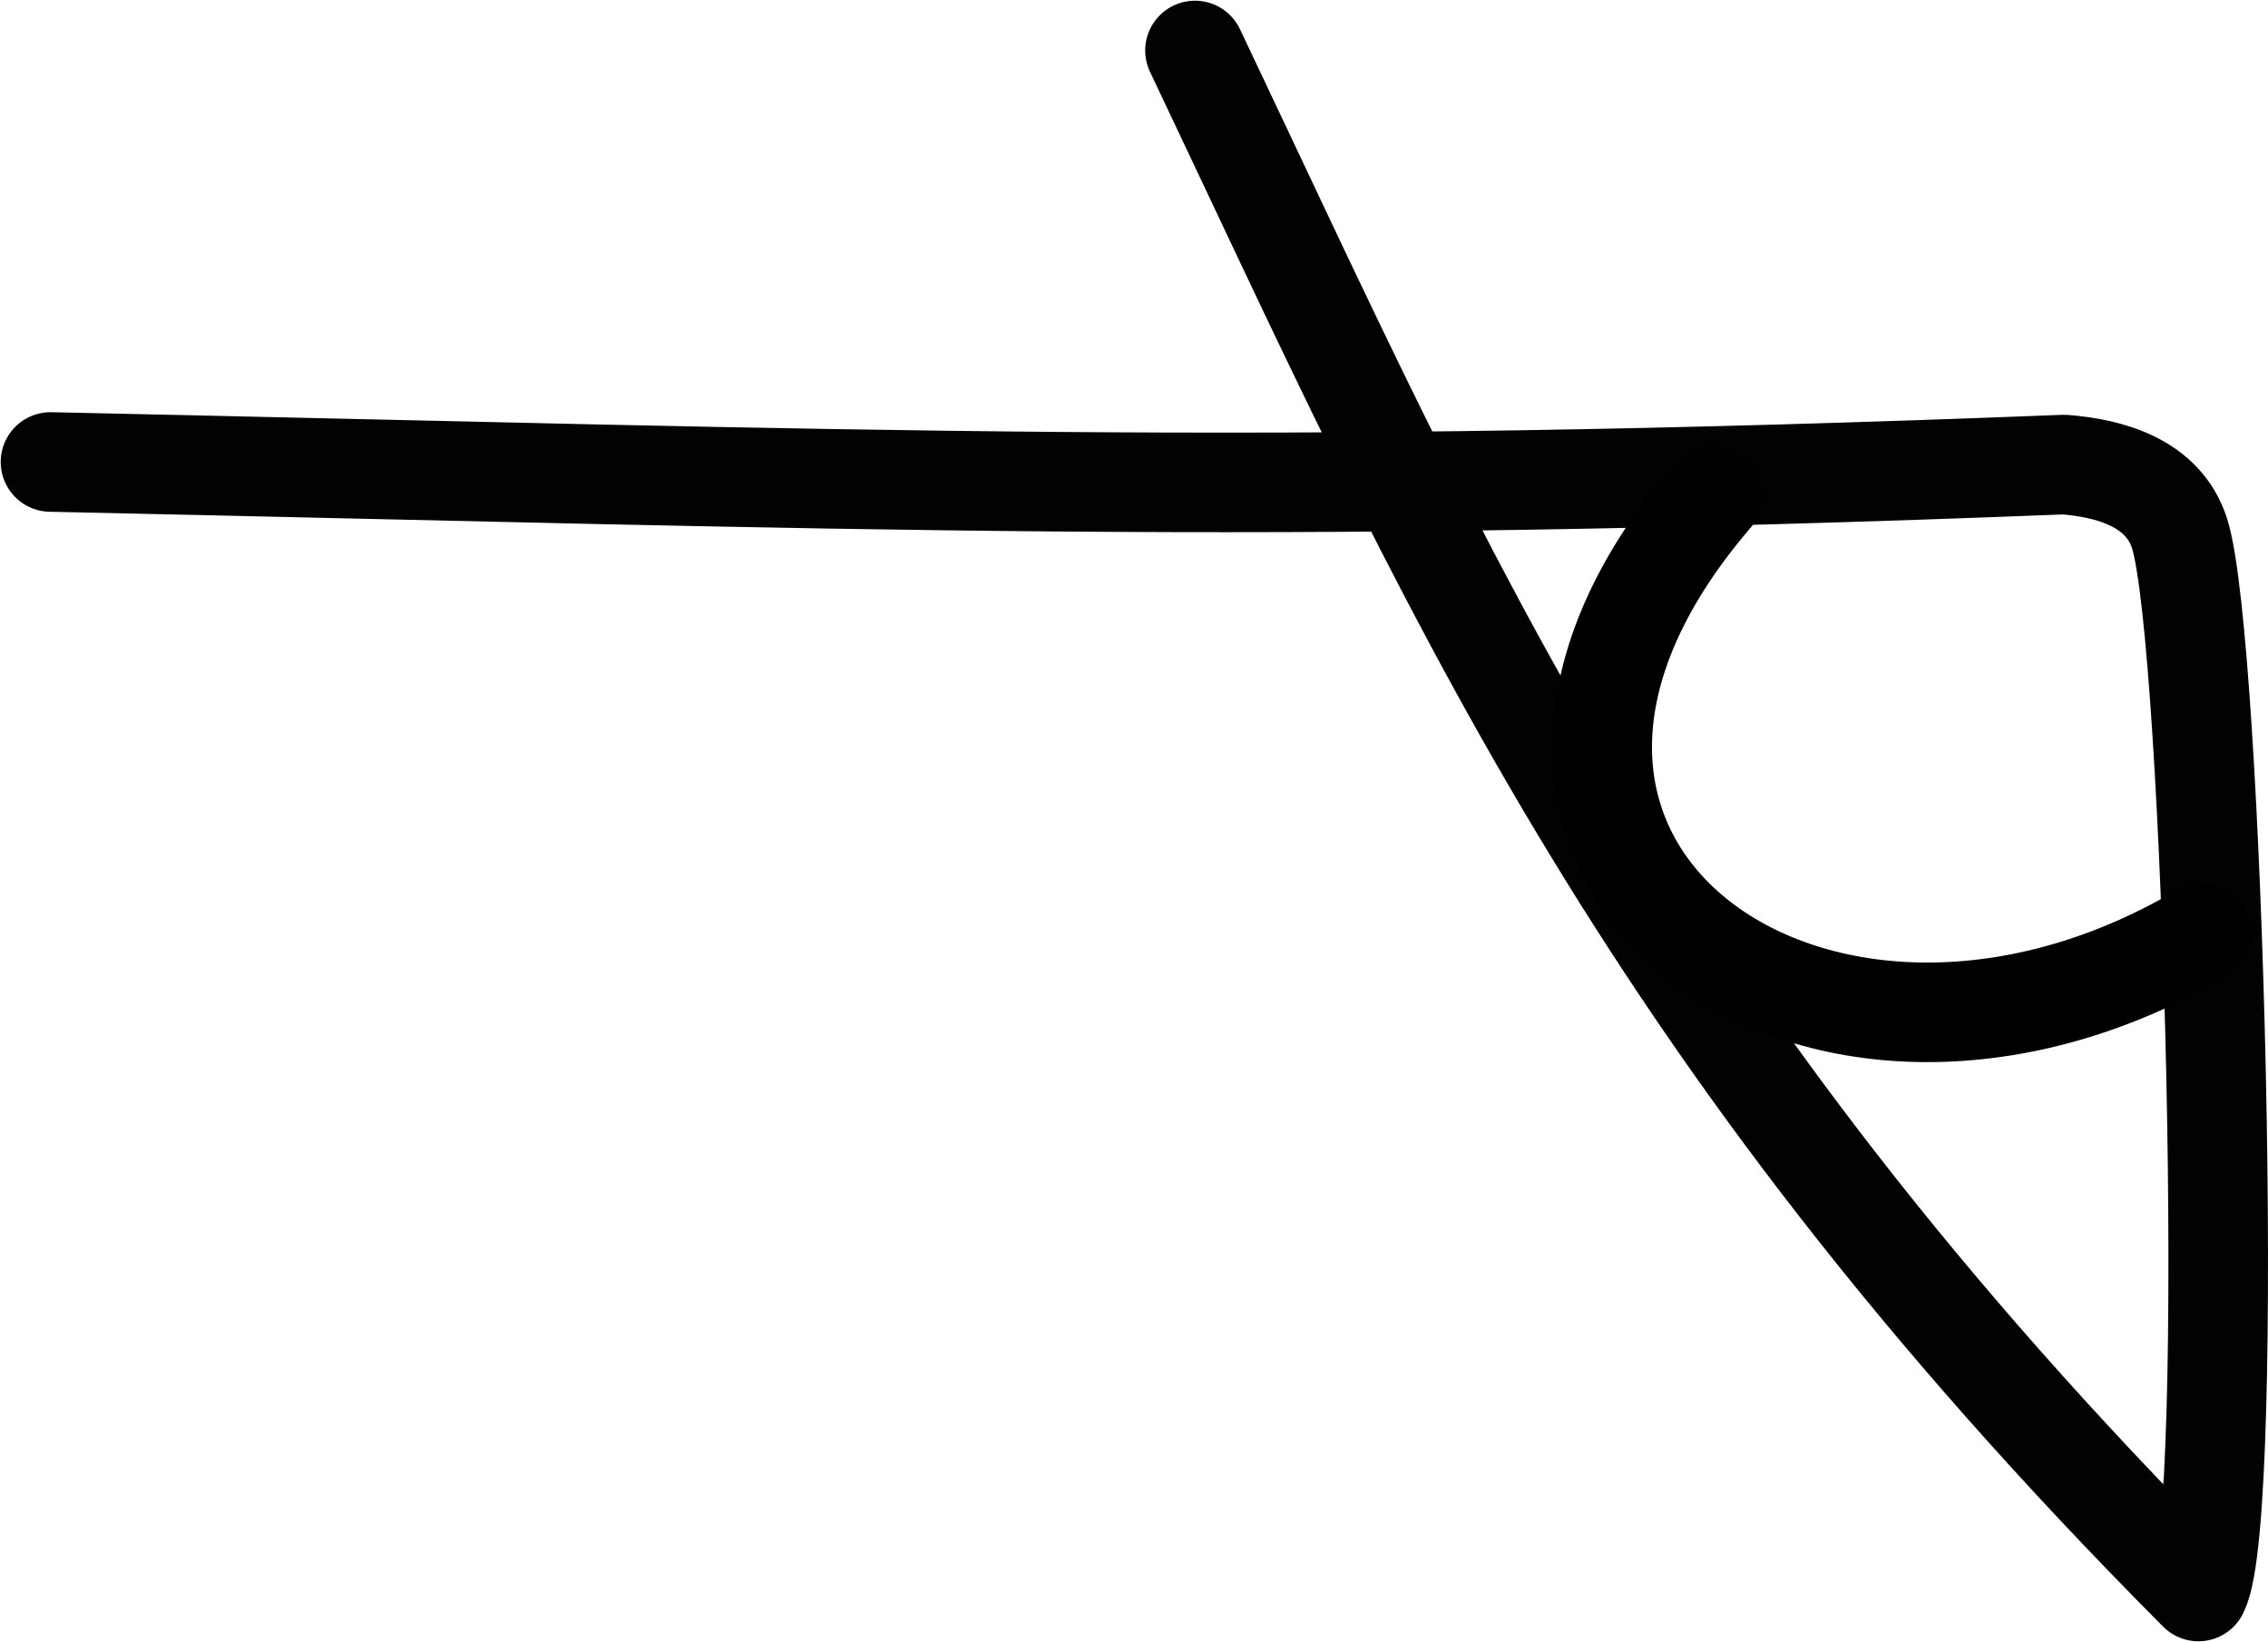
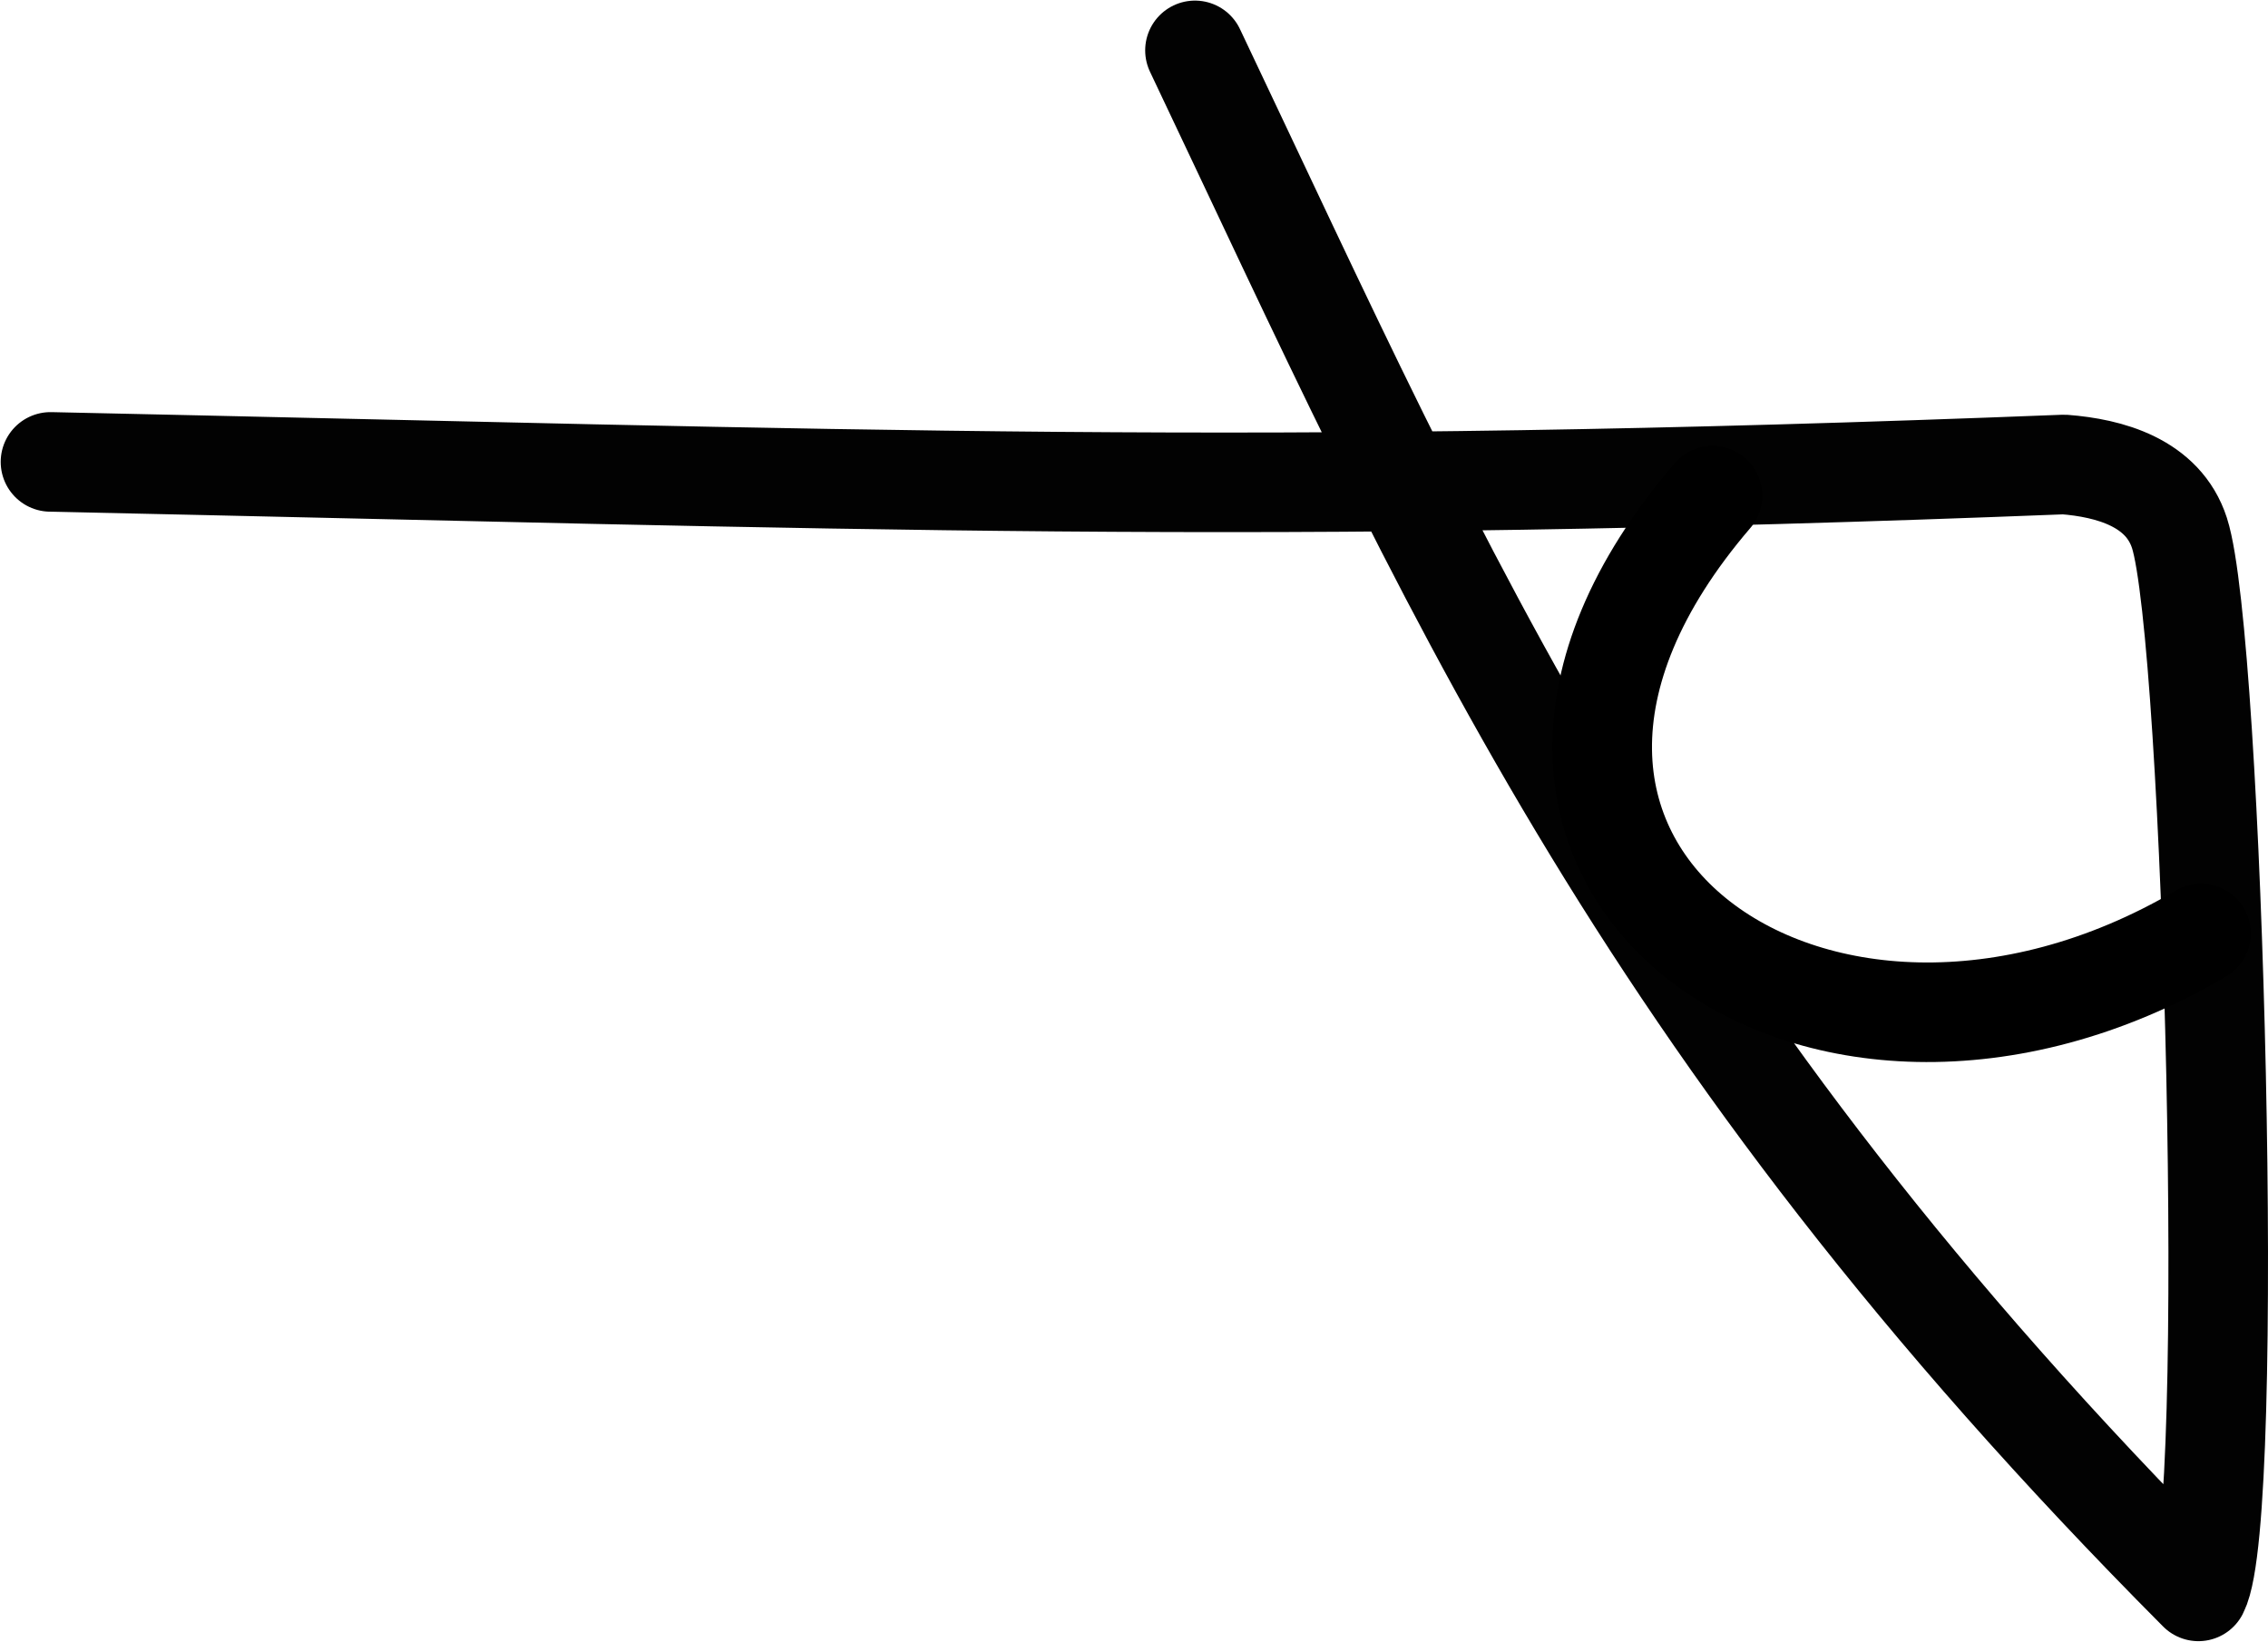
- <svg xmlns="http://www.w3.org/2000/svg" width="911.094" height="659.341" id="svg2" version="1.1">
+ <svg xmlns="http://www.w3.org/2000/svg" version="1.1" id="svg2" height="32.966" width="45.555">
  <defs id="defs8" />
-   <path id="path4" d="m 20.285,185.59 c 325.76,6.953 483.135,13.837 808.895,1.042 18.146,1.397 39.792,7.211 46.353,27.548 13.676,42.39 22.973,395.391 7.599,425.163 C 655.887,411.054 581.443,233.658 480.041,20.283" style="fill:none;stroke:#020202;stroke-width:40;stroke-linecap:round;stroke-linejoin:round;stroke-miterlimit:4;stroke-dasharray:none" />
-   <path id="path4344-5" d="m 687.936,199.141 c -126.086,147.029 41.449,266.961 196.266,175.883" style="fill:none;fill-rule:evenodd;stroke:#000000;stroke-width:40;stroke-linecap:round;stroke-linejoin:round;stroke-miterlimit:4;stroke-dasharray:none;stroke-opacity:1" />
+   <path style="fill:none;stroke:#020202;stroke-width:2;stroke-linecap:round;stroke-linejoin:round;stroke-miterlimit:4;stroke-dasharray:none" d="m 1.014,9.278 c 16.288,0.348 24.157,0.692 40.445,0.052 0.907,0.07 1.99,0.361 2.318,1.377 0.684,2.119 1.149,19.77 0.38,21.258 -11.362,-11.414 -15.084,-20.284 -20.155,-30.953" id="path4" />
+   <path style="fill:none;fill-rule:evenodd;stroke:#000000;stroke-width:2;stroke-linecap:round;stroke-linejoin:round;stroke-miterlimit:4;stroke-dasharray:none;stroke-opacity:1" d="m 34.397,9.956 c -6.304,7.351 2.072,13.348 9.813,8.794" id="path4344-5" />
</svg>
